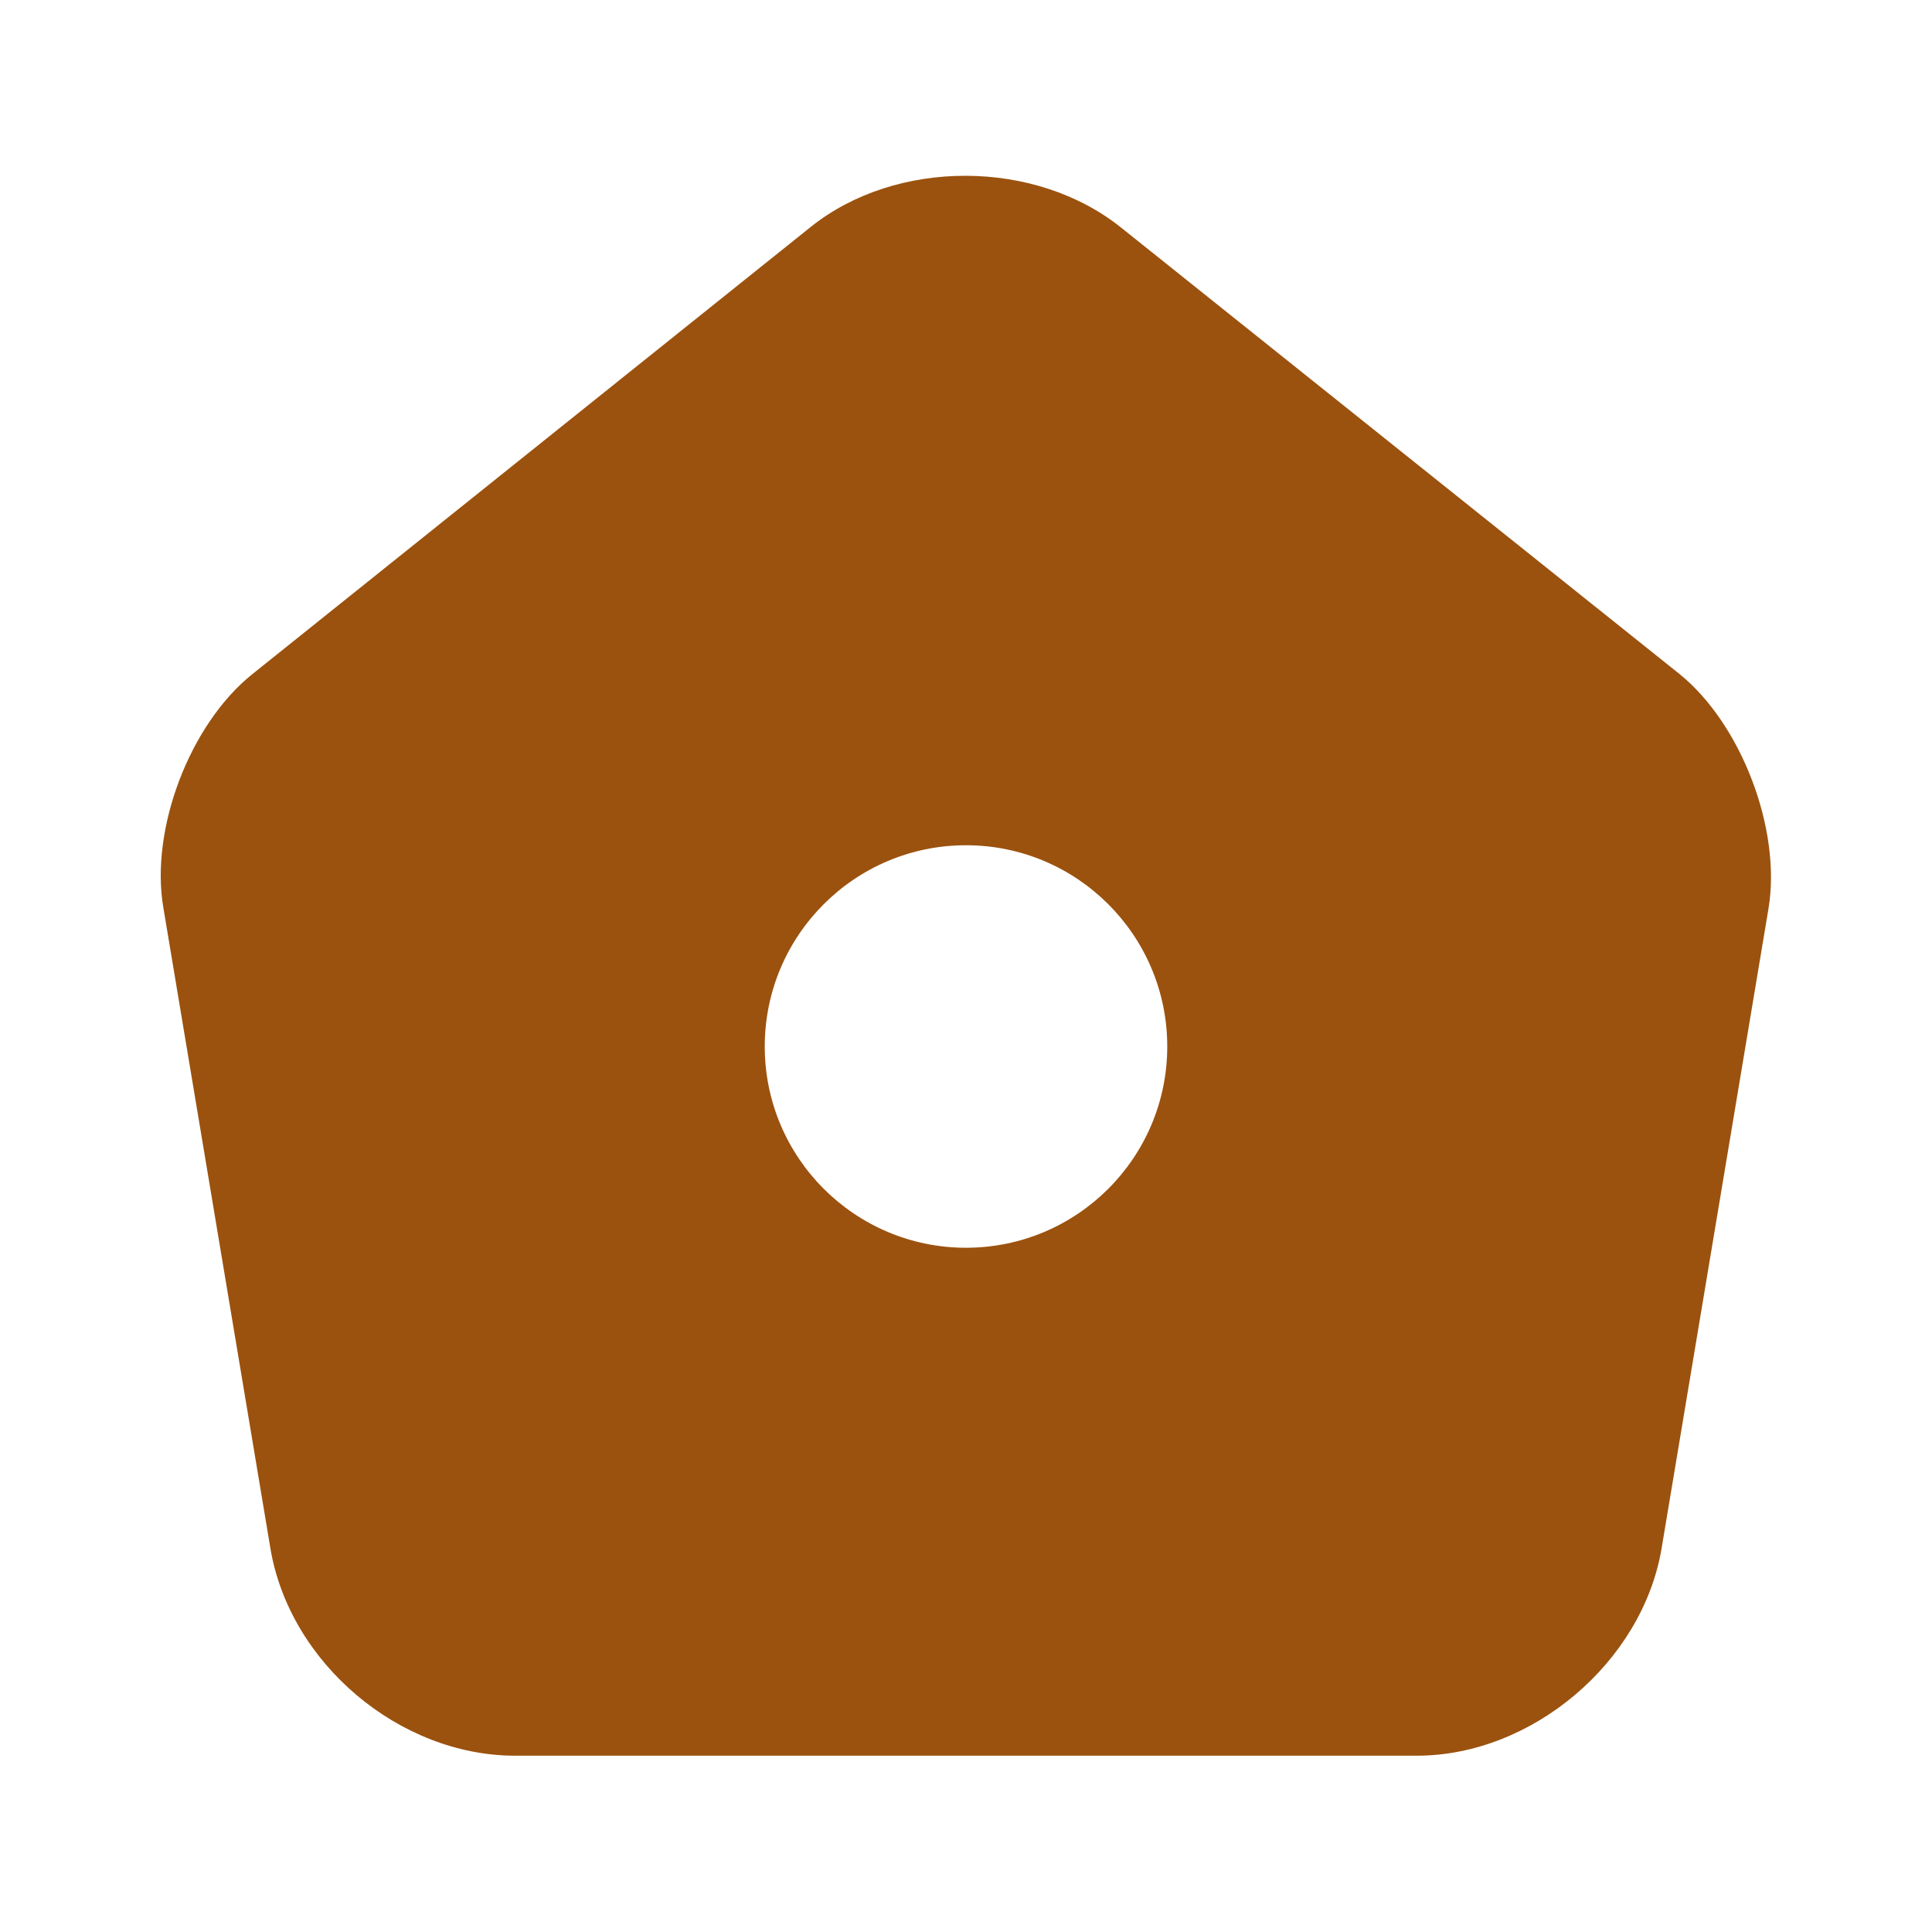
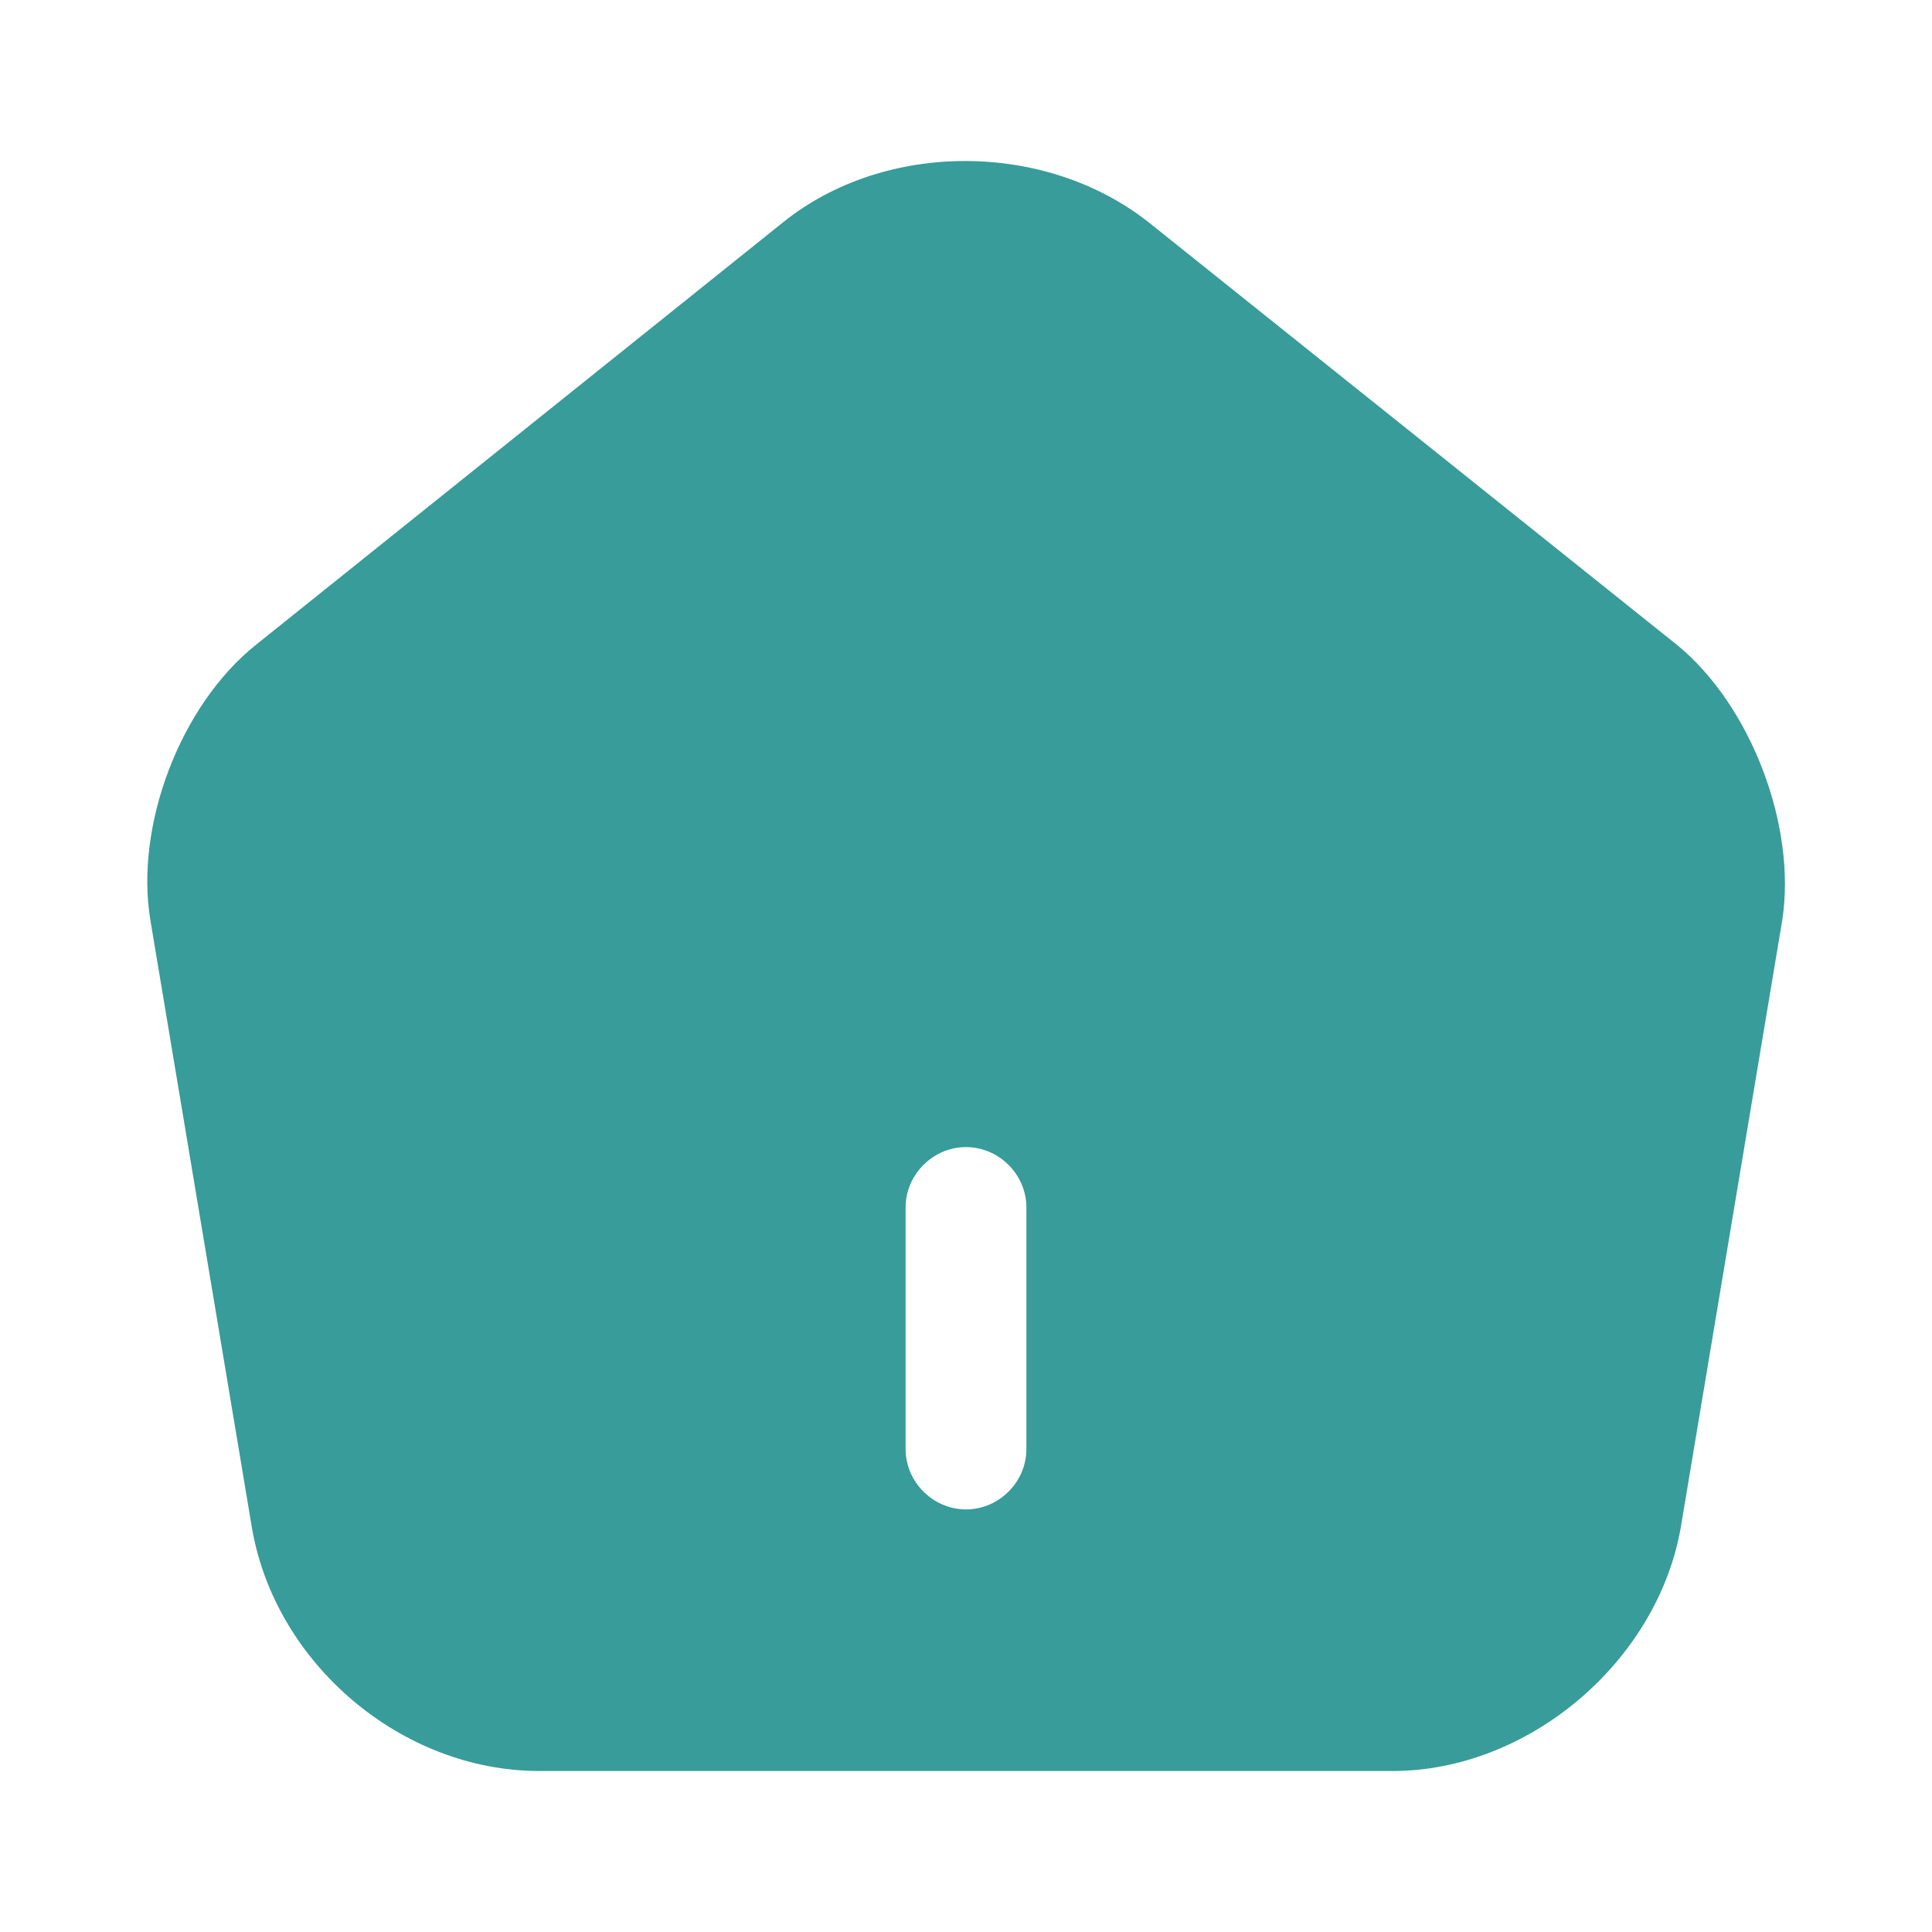
- <svg xmlns="http://www.w3.org/2000/svg" width="24" height="24" viewBox="0 0 24 24" fill="none">
-   <path d="M20.86 8.37L13.93 2.83C12.86 1.97 11.13 1.97 10.07 2.82L3.14 8.37C2.36 8.99 1.86 10.3 2.03 11.28L3.36 19.24C3.6 20.66 4.96 21.81 6.4 21.81H17.6C19.03 21.81 20.4 20.65 20.64 19.24L21.97 11.28C22.13 10.3 21.63 8.99 20.86 8.37ZM12 15.5C10.62 15.5 9.5 14.38 9.5 13C9.5 11.62 10.62 10.5 12 10.5C13.38 10.5 14.5 11.62 14.5 13C14.5 14.38 13.38 15.5 12 15.5Z" fill="#9B520E" />
+ <svg xmlns="http://www.w3.org/2000/svg" width="30" height="30" viewBox="0 0 30 30" fill="none">
+   <path d="M26.038 10.012L17.85 3.463C16.25 2.188 13.75 2.175 12.162 3.45L3.975 10.012C2.8 10.95 2.087 12.825 2.337 14.3L3.912 23.725C4.275 25.837 6.237 27.5 8.375 27.5H21.625C23.738 27.5 25.738 25.8 26.1 23.712L27.675 14.287C27.9 12.825 27.188 10.95 26.038 10.012ZM15.938 22.5C15.938 23.012 15.512 23.438 15 23.438C14.488 23.438 14.062 23.012 14.062 22.5V18.75C14.062 18.238 14.488 17.812 15 17.812C15.512 17.812 15.938 18.238 15.938 18.75V22.5Z" fill="#389C9A" />
</svg>
